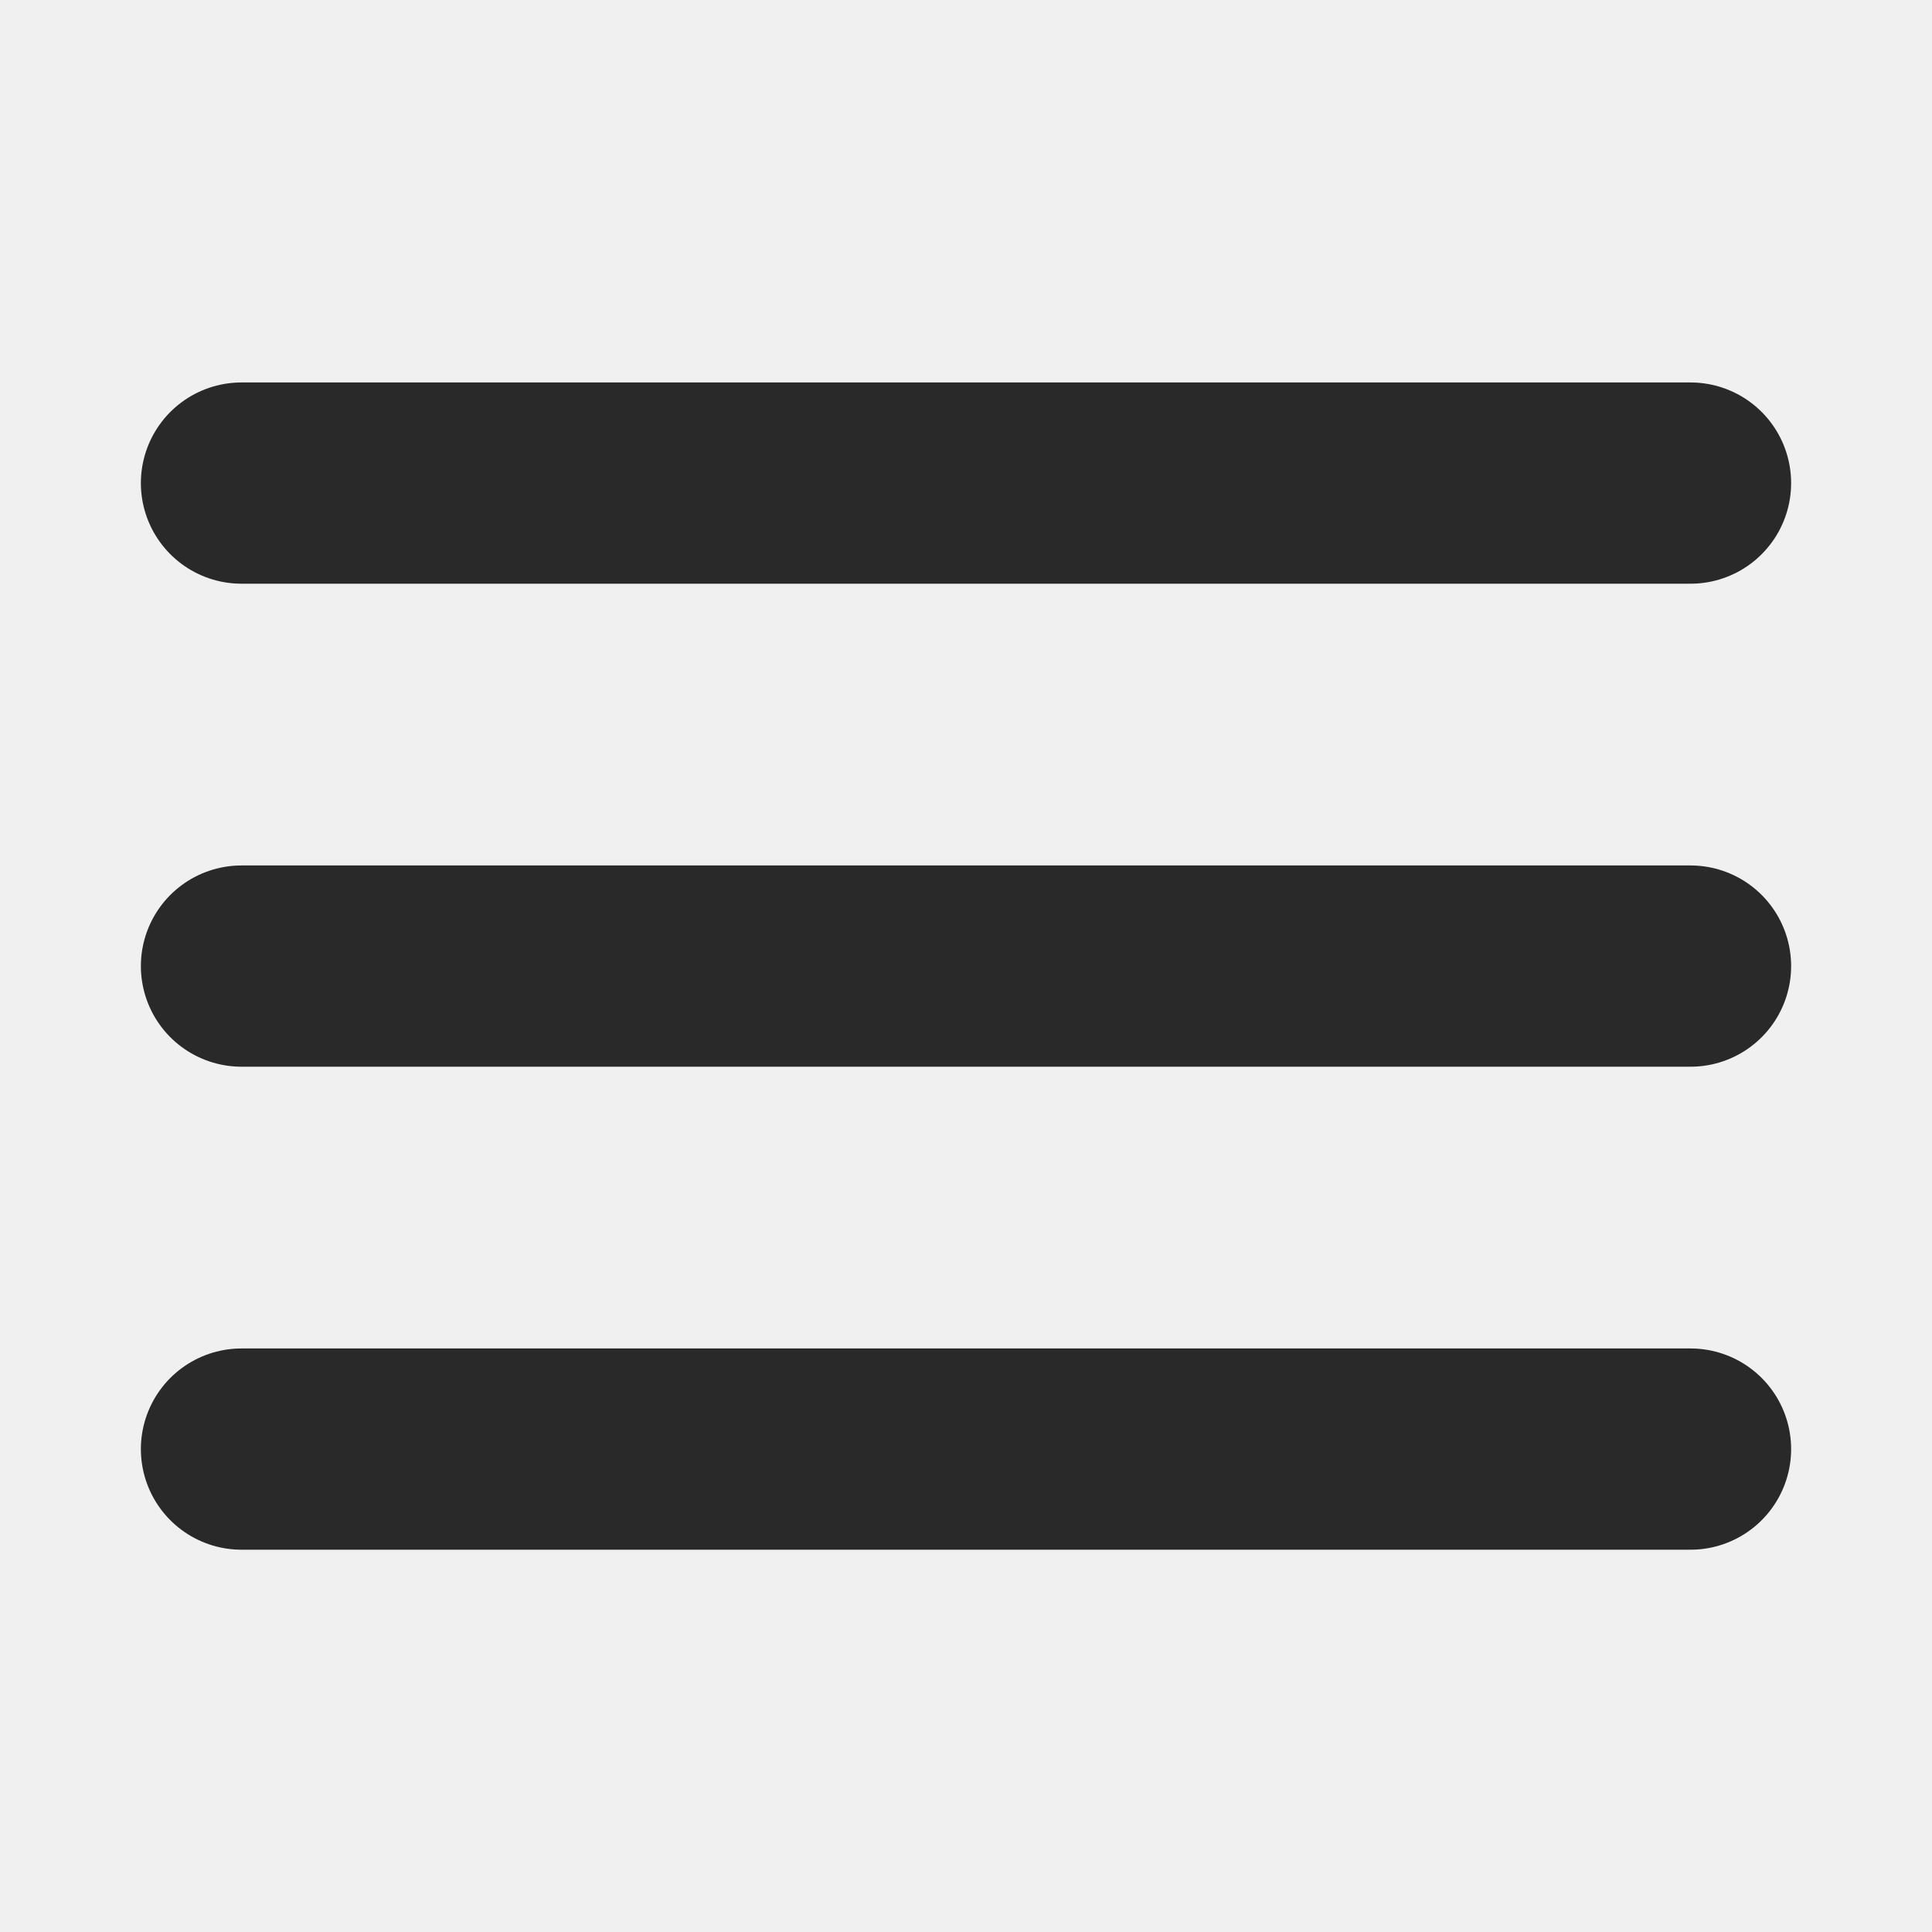
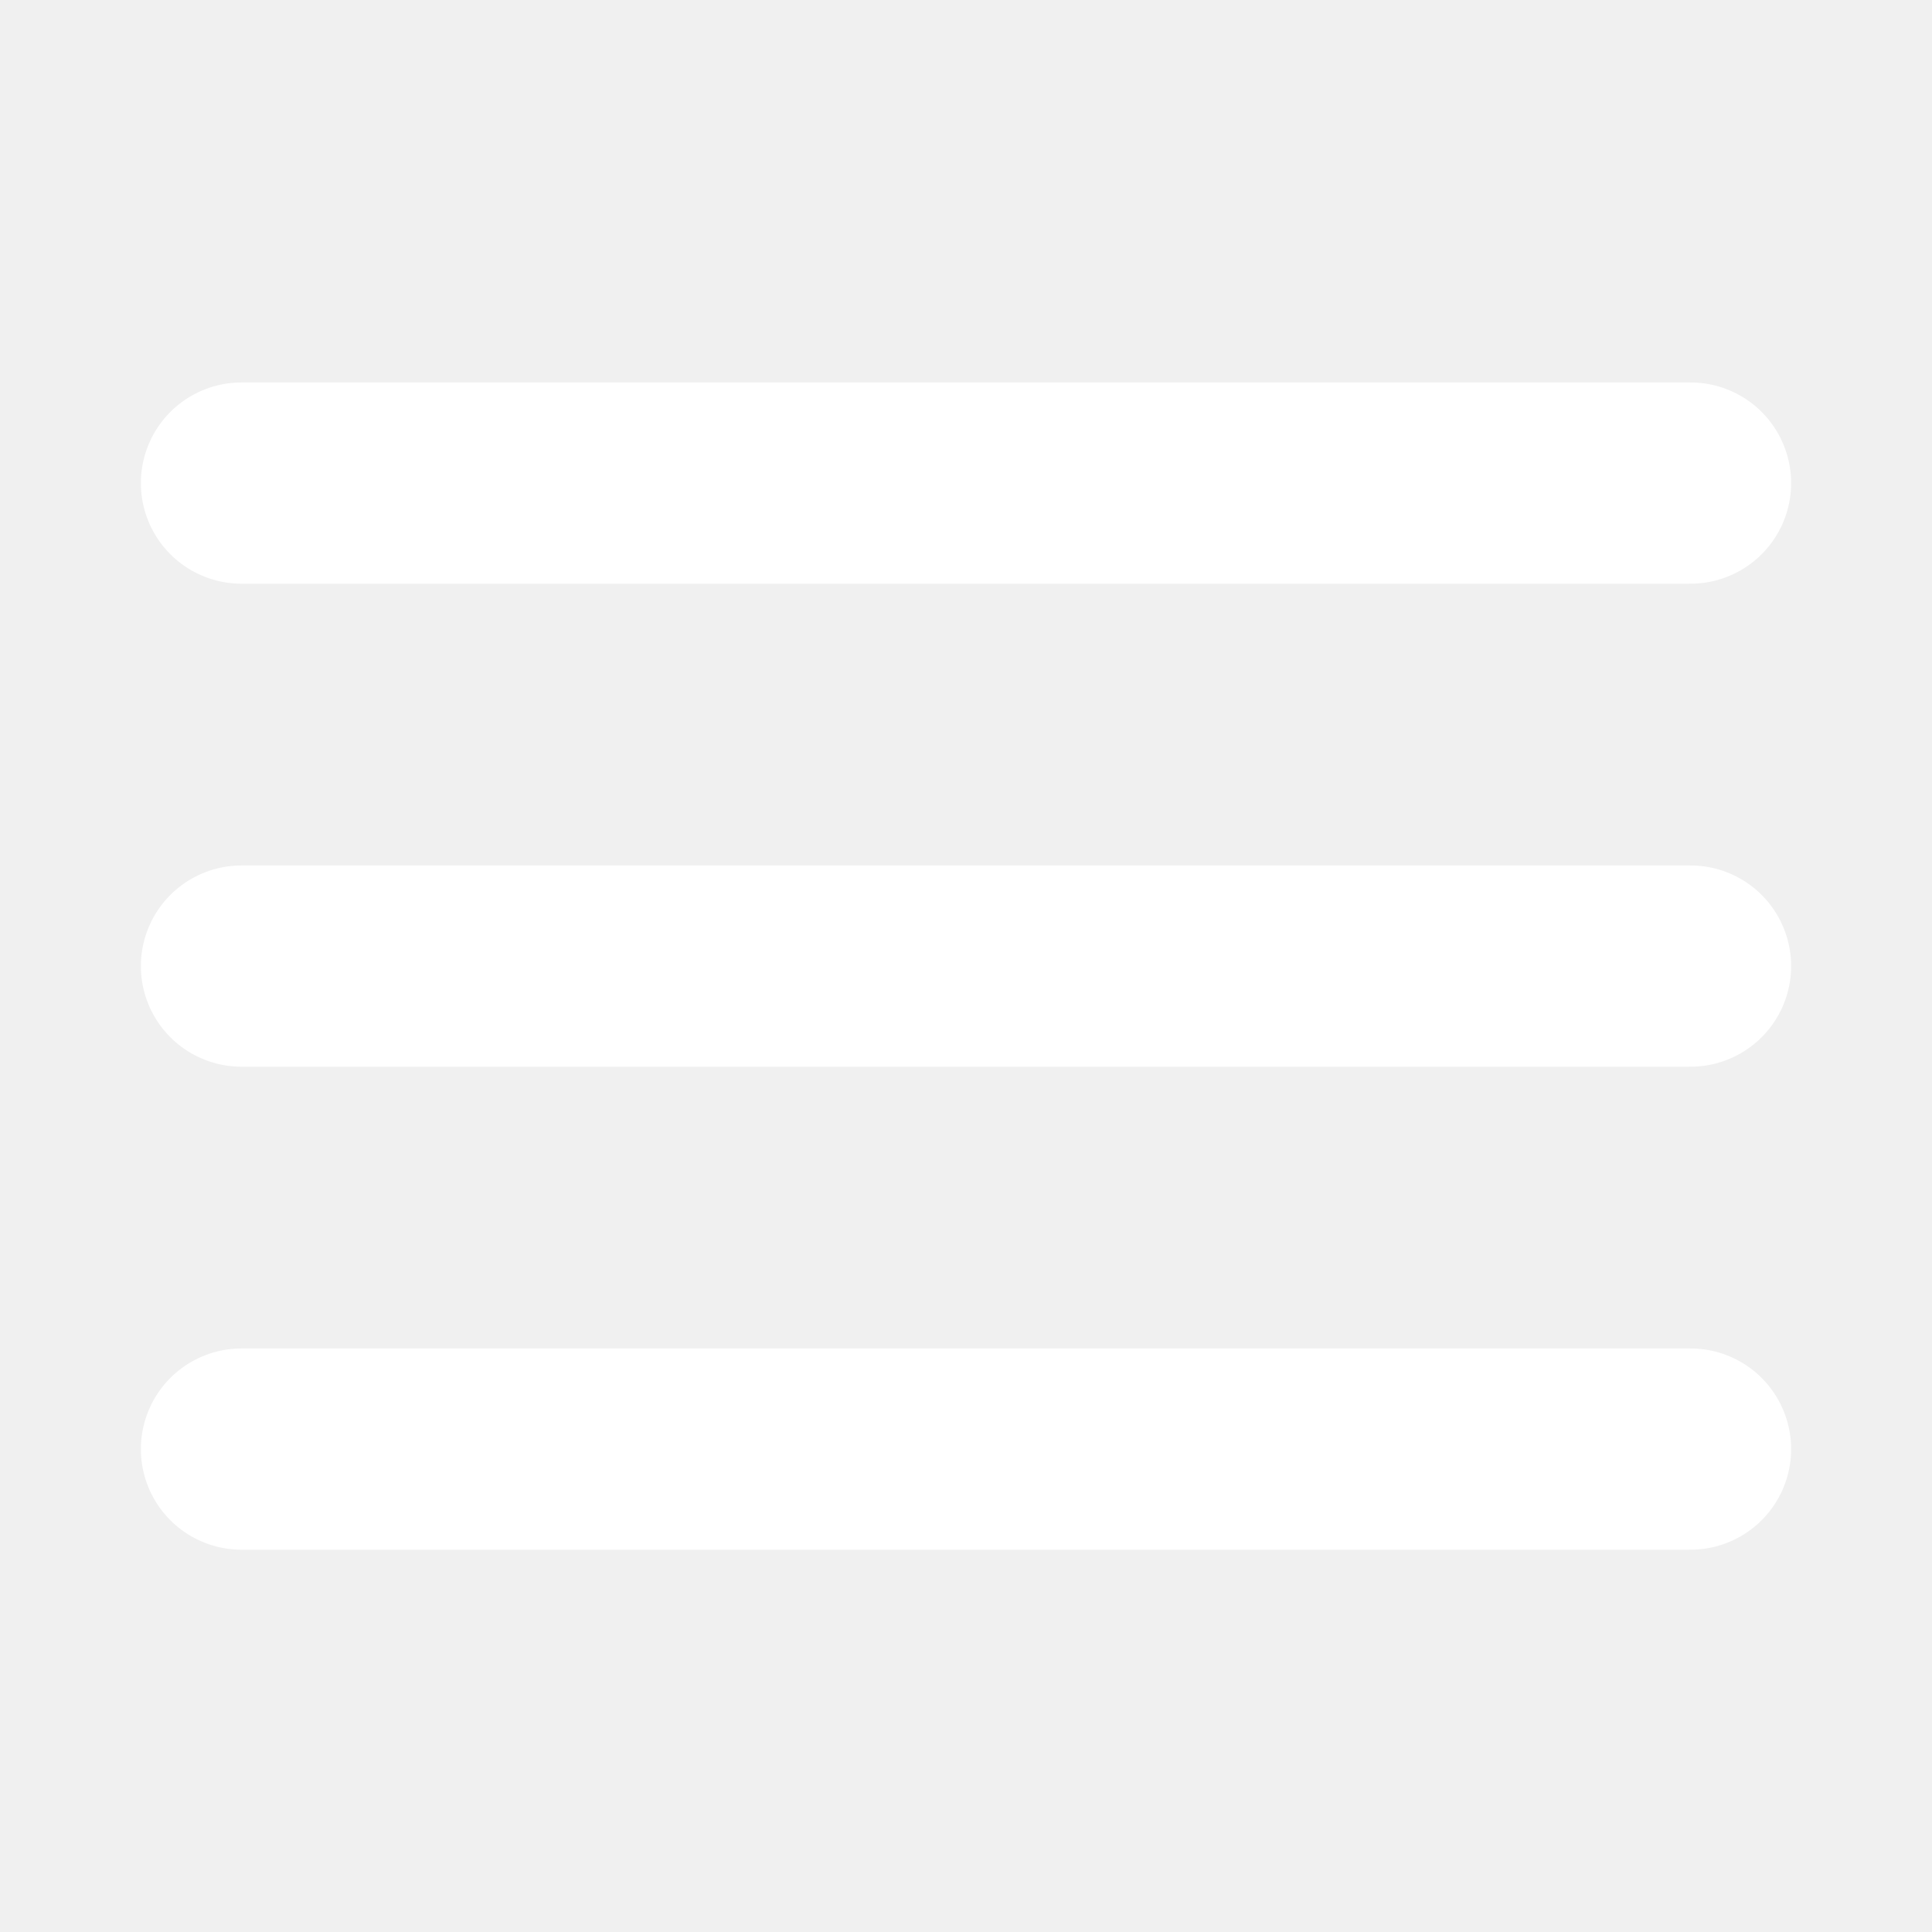
- <svg xmlns="http://www.w3.org/2000/svg" width="800px" height="800px" viewBox="0 0 24 24" fill="none">
+ <svg xmlns="http://www.w3.org/2000/svg" width="800px" height="800px" viewBox="0 0 24 24" fill="#ffffff">
  <g clip-path="url(#clip0_429_11066)">
-     <path d="M3 6.001H21M3 12.001H21M3 18.001H21" stroke="#292929" stroke-width="2.5" stroke-linecap="round" stroke-linejoin="round" />
+     <path d="M3 6.001H21M3 12.001H21M3 18.001H21" stroke="#ffffff" stroke-width="2.5" stroke-linecap="round" stroke-linejoin="round" />
  </g>
  <defs>
    <clipPath id="clip0_429_11066">
      <rect width="24" height="24" fill="white" transform="translate(0 0.000915527)" />
    </clipPath>
  </defs>
</svg>
